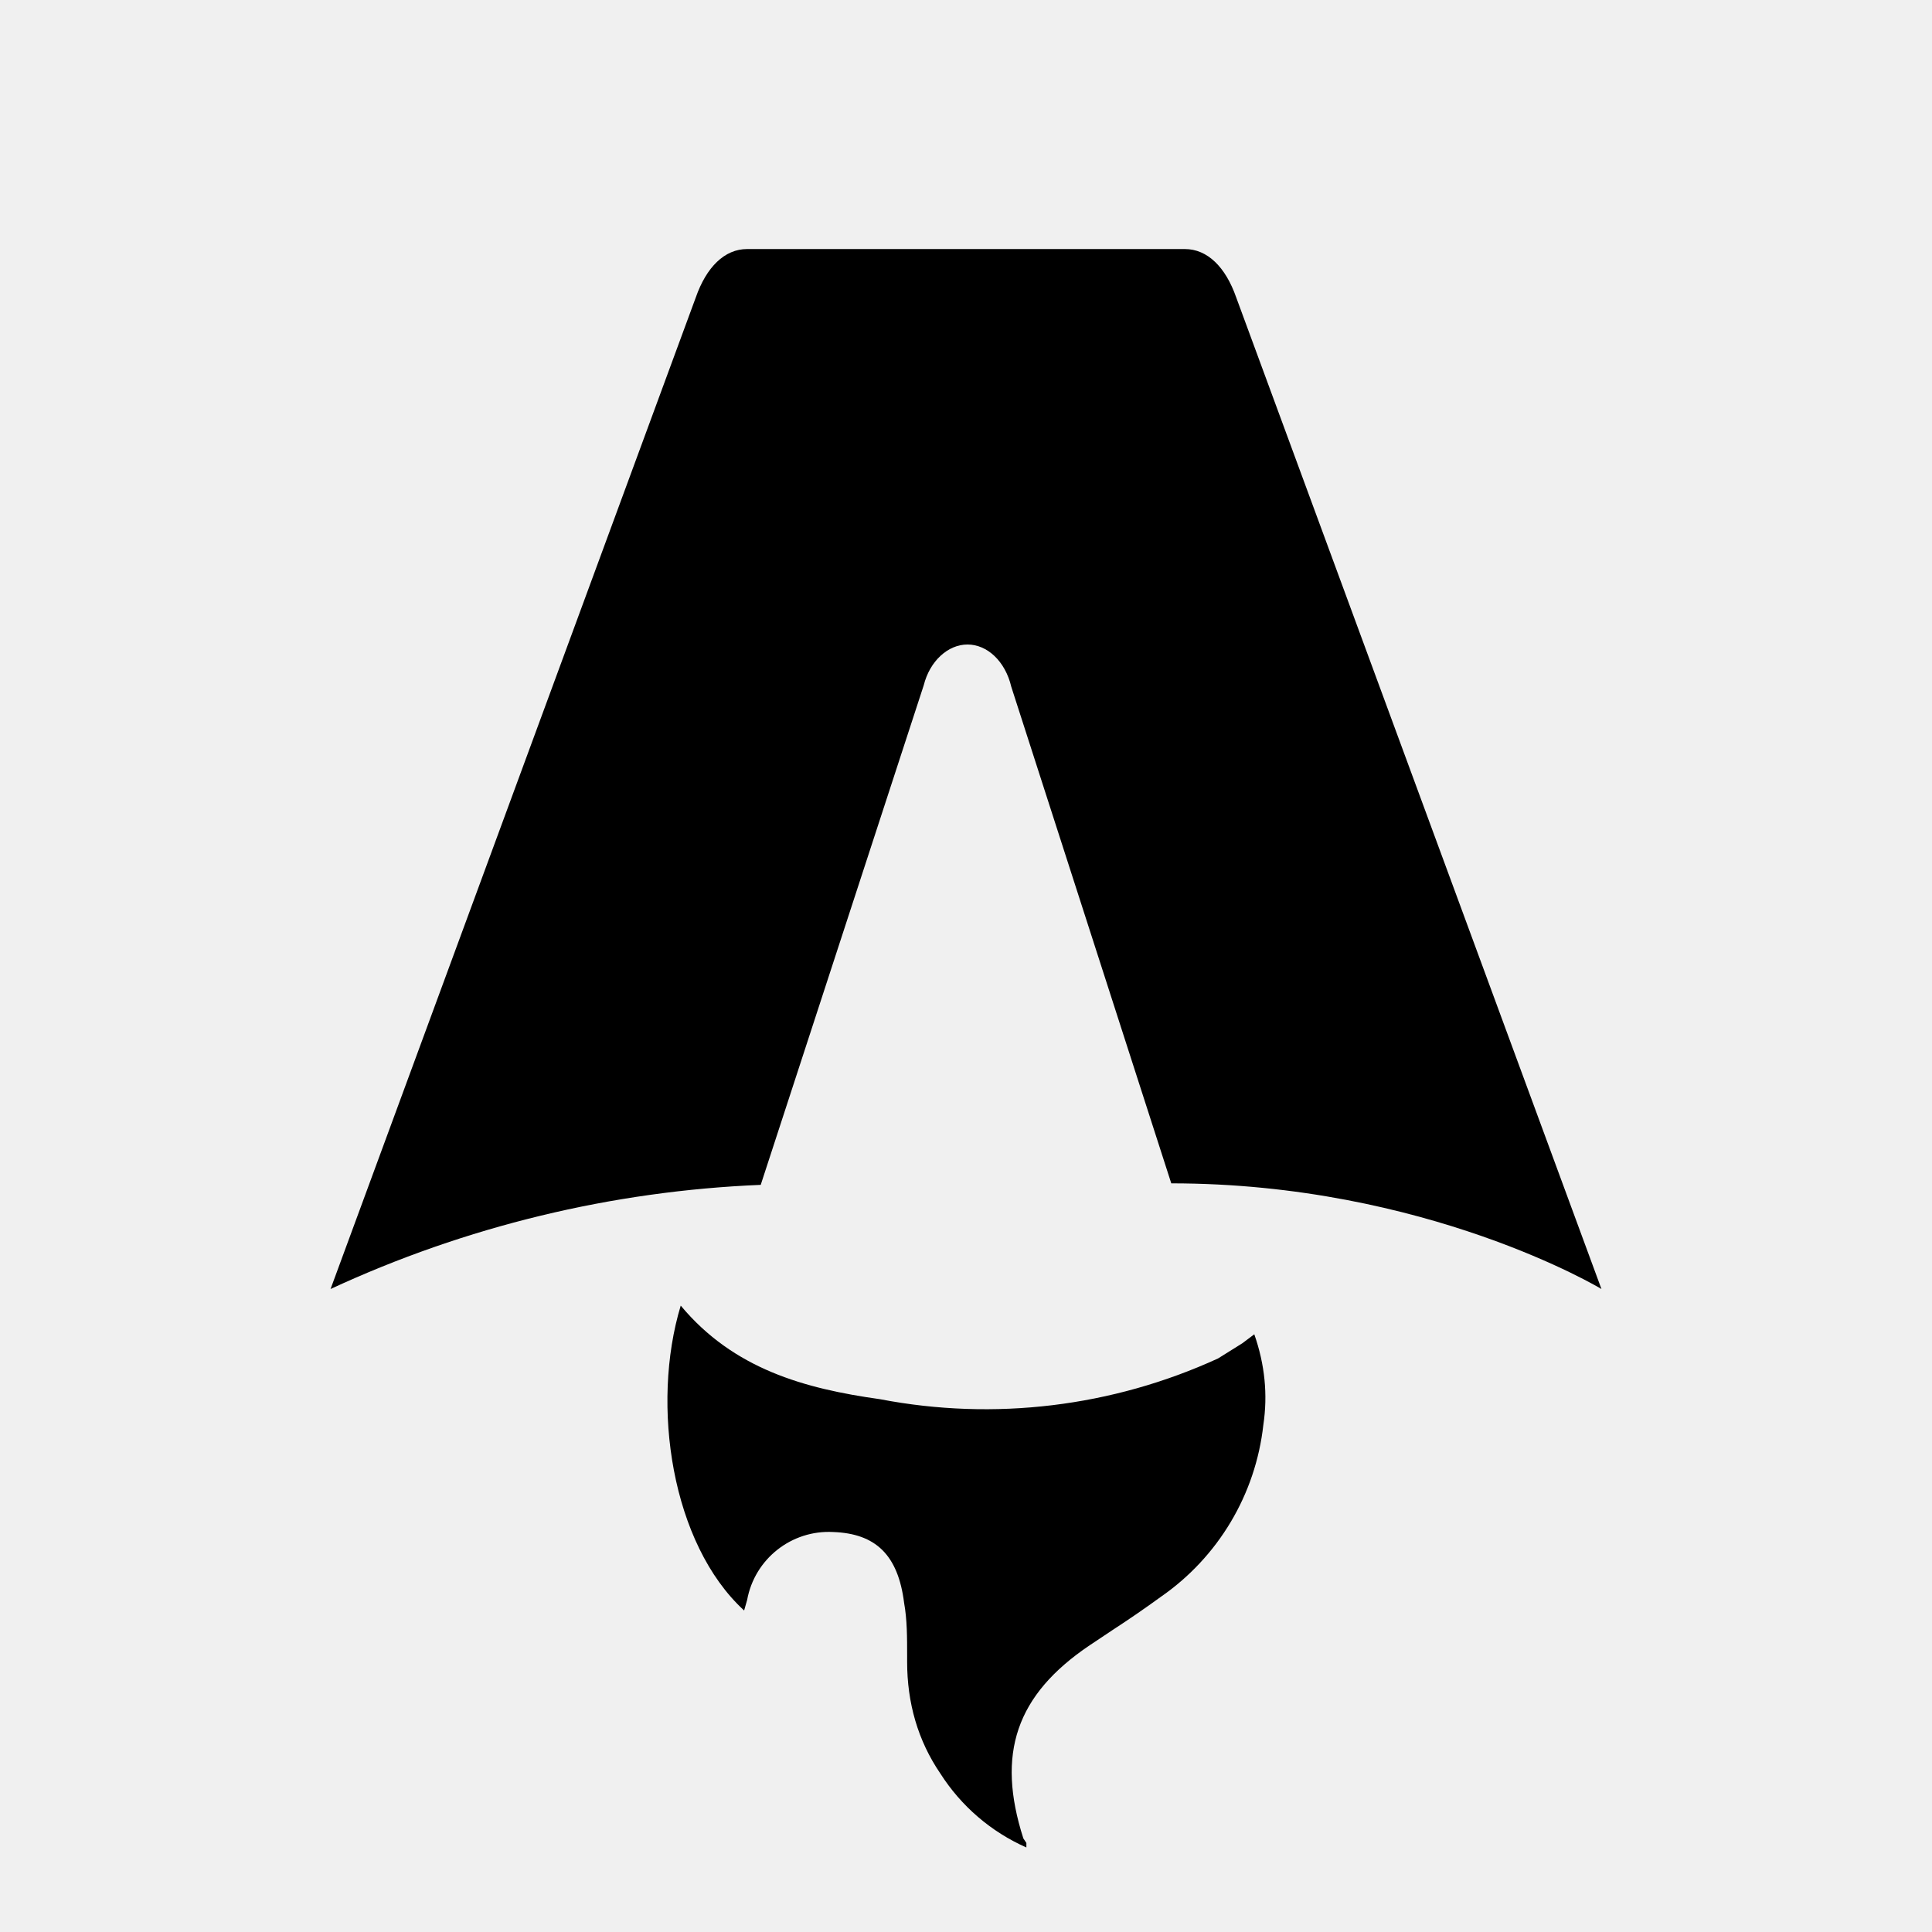
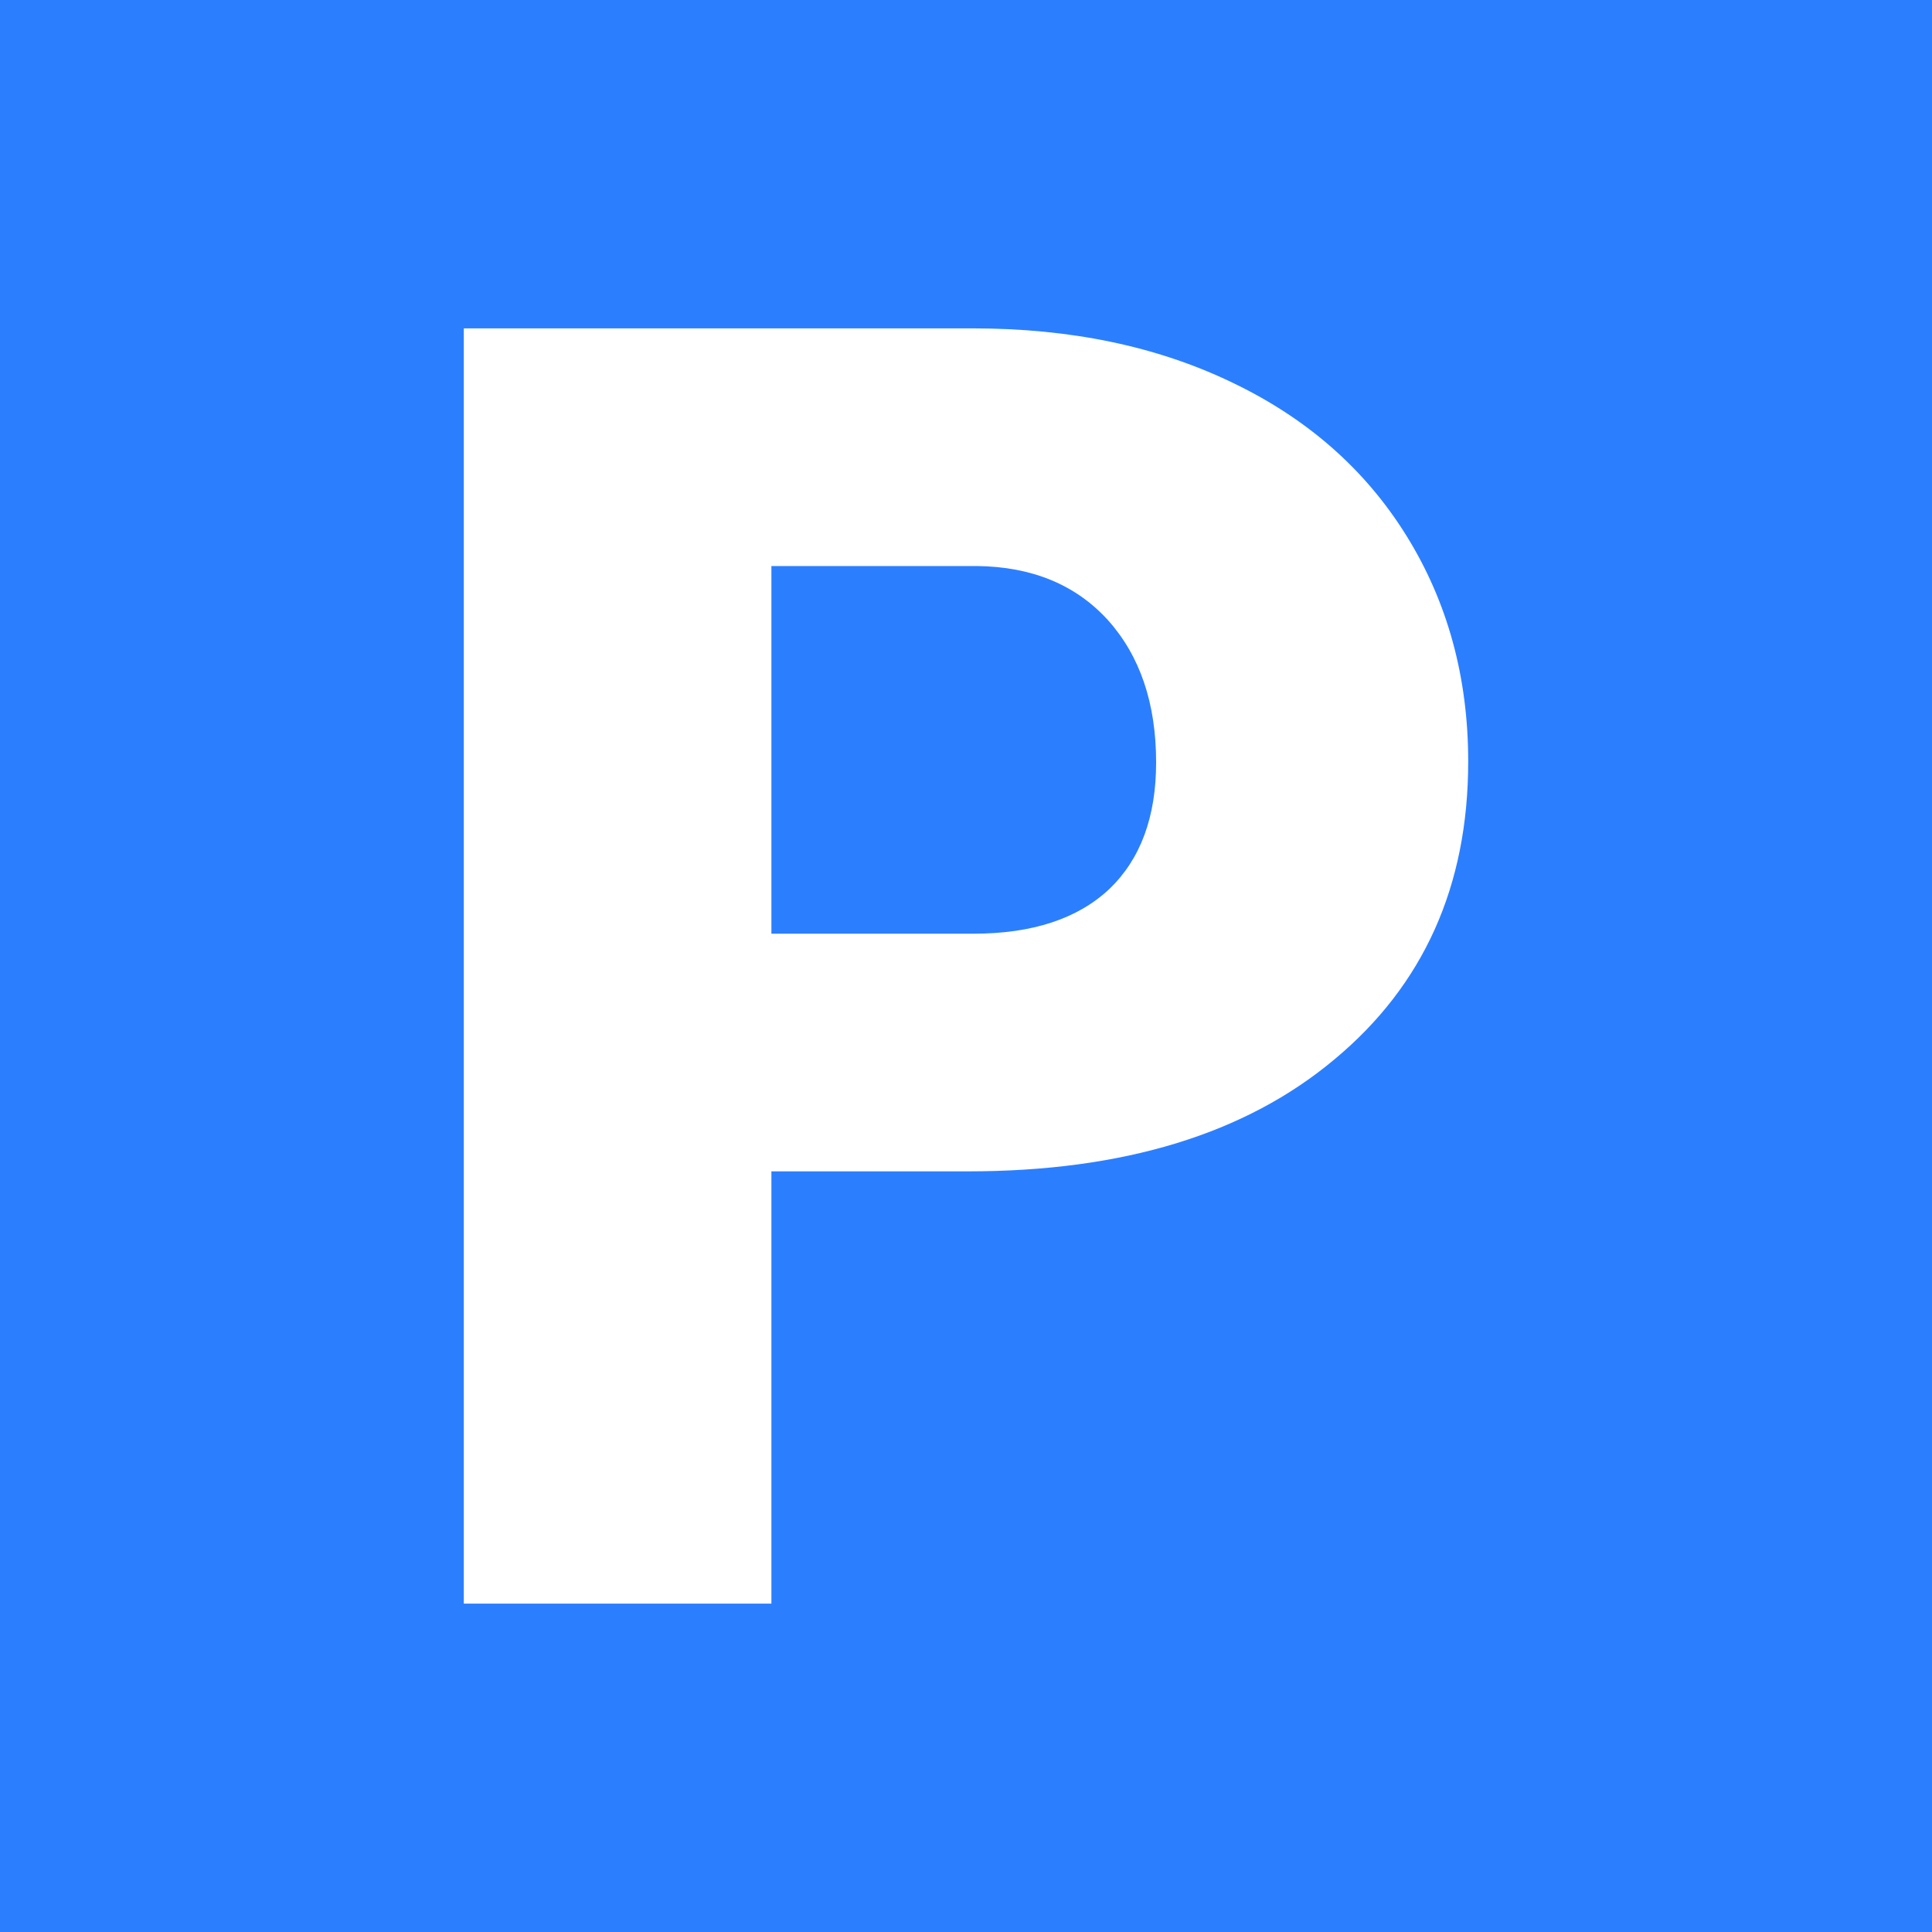
- <svg xmlns="http://www.w3.org/2000/svg" fill="none" viewBox="0 0 128 128">
-   <path d="M50.4 78.5a75.1 75.1 0 0 0-28.5 6.9l24.2-65.7c.7-2 1.9-3.2 3.4-3.2h29c1.5 0 2.7 1.2 3.4 3.2l24.2 65.7s-11.6-7-28.5-7L67 45.5c-.4-1.7-1.6-2.8-2.9-2.8-1.3 0-2.5 1.1-2.9 2.7L50.4 78.5Zm-1.1 28.2Zm-4.2-20.2c-2 6.6-.6 15.8 4.2 20.2a17.5 17.5 0 0 1 .2-.7 5.5 5.5 0 0 1 5.7-4.5c2.8.1 4.3 1.5 4.7 4.7.2 1.1.2 2.3.2 3.5v.4c0 2.7.7 5.2 2.2 7.4a13 13 0 0 0 5.7 4.9v-.3l-.2-.3c-1.8-5.6-.5-9.5 4.4-12.8l1.5-1a73 73 0 0 0 3.2-2.2 16 16 0 0 0 6.8-11.4c.3-2 .1-4-.6-6l-.8.6-1.6 1a37 37 0 0 1-22.4 2.7c-5-.7-9.7-2-13.2-6.2Z" />
-   <style>
-         path { fill: #000; }
-         @media (prefers-color-scheme: dark) {
-             path { fill: #FFF; }
-         }
-     </style>
+ <svg xmlns="http://www.w3.org/2000/svg" version="1.1" width="200" height="200">
+   <svg version="1.1" width="200" height="200">
+     <svg version="1.1" viewBox="0 0 200 200">
+       <rect width="200" height="200" fill="url('#gradient')" />
+       <defs>
+         <linearGradient id="gradient" gradientTransform="rotate(66 0.5 0.5)">
+           <stop offset="0%" stop-color="#2b7fff" />
+           <stop offset="100%" stop-color="#2b7fff" />
+         </linearGradient>
+       </defs>
+       <g>
+         <g fill="#ffffff" transform="matrix(9.283516,0,0,9.283516,38.07902,166.0052)" stroke="#c8512e" stroke-width="0">
+           <path d="M6.69-4.82L4.50-4.82L4.50 0L1.07 0L1.07-14.22L6.75-14.22Q8.38-14.22 9.63-13.62Q10.89-13.02 11.58-11.91Q12.27-10.80 12.27-9.39L12.27-9.39Q12.27-7.31 10.78-6.07Q9.29-4.82 6.69-4.82L6.69-4.82ZM4.50-11.57L4.50-7.47L6.75-7.47Q7.74-7.47 8.27-7.97Q8.79-8.47 8.79-9.38L8.79-9.38Q8.79-10.37 8.25-10.97Q7.71-11.56 6.79-11.57L6.79-11.57L4.50-11.57Z" />
+         </g>
+       </g>
+     </svg>
+   </svg>
+   <style>@media (prefers-color-scheme: light) { :root { filter: contrast(1) brightness(1); } }
+ @media (prefers-color-scheme: dark) { :root { filter: none; } }
+ </style>
</svg>
